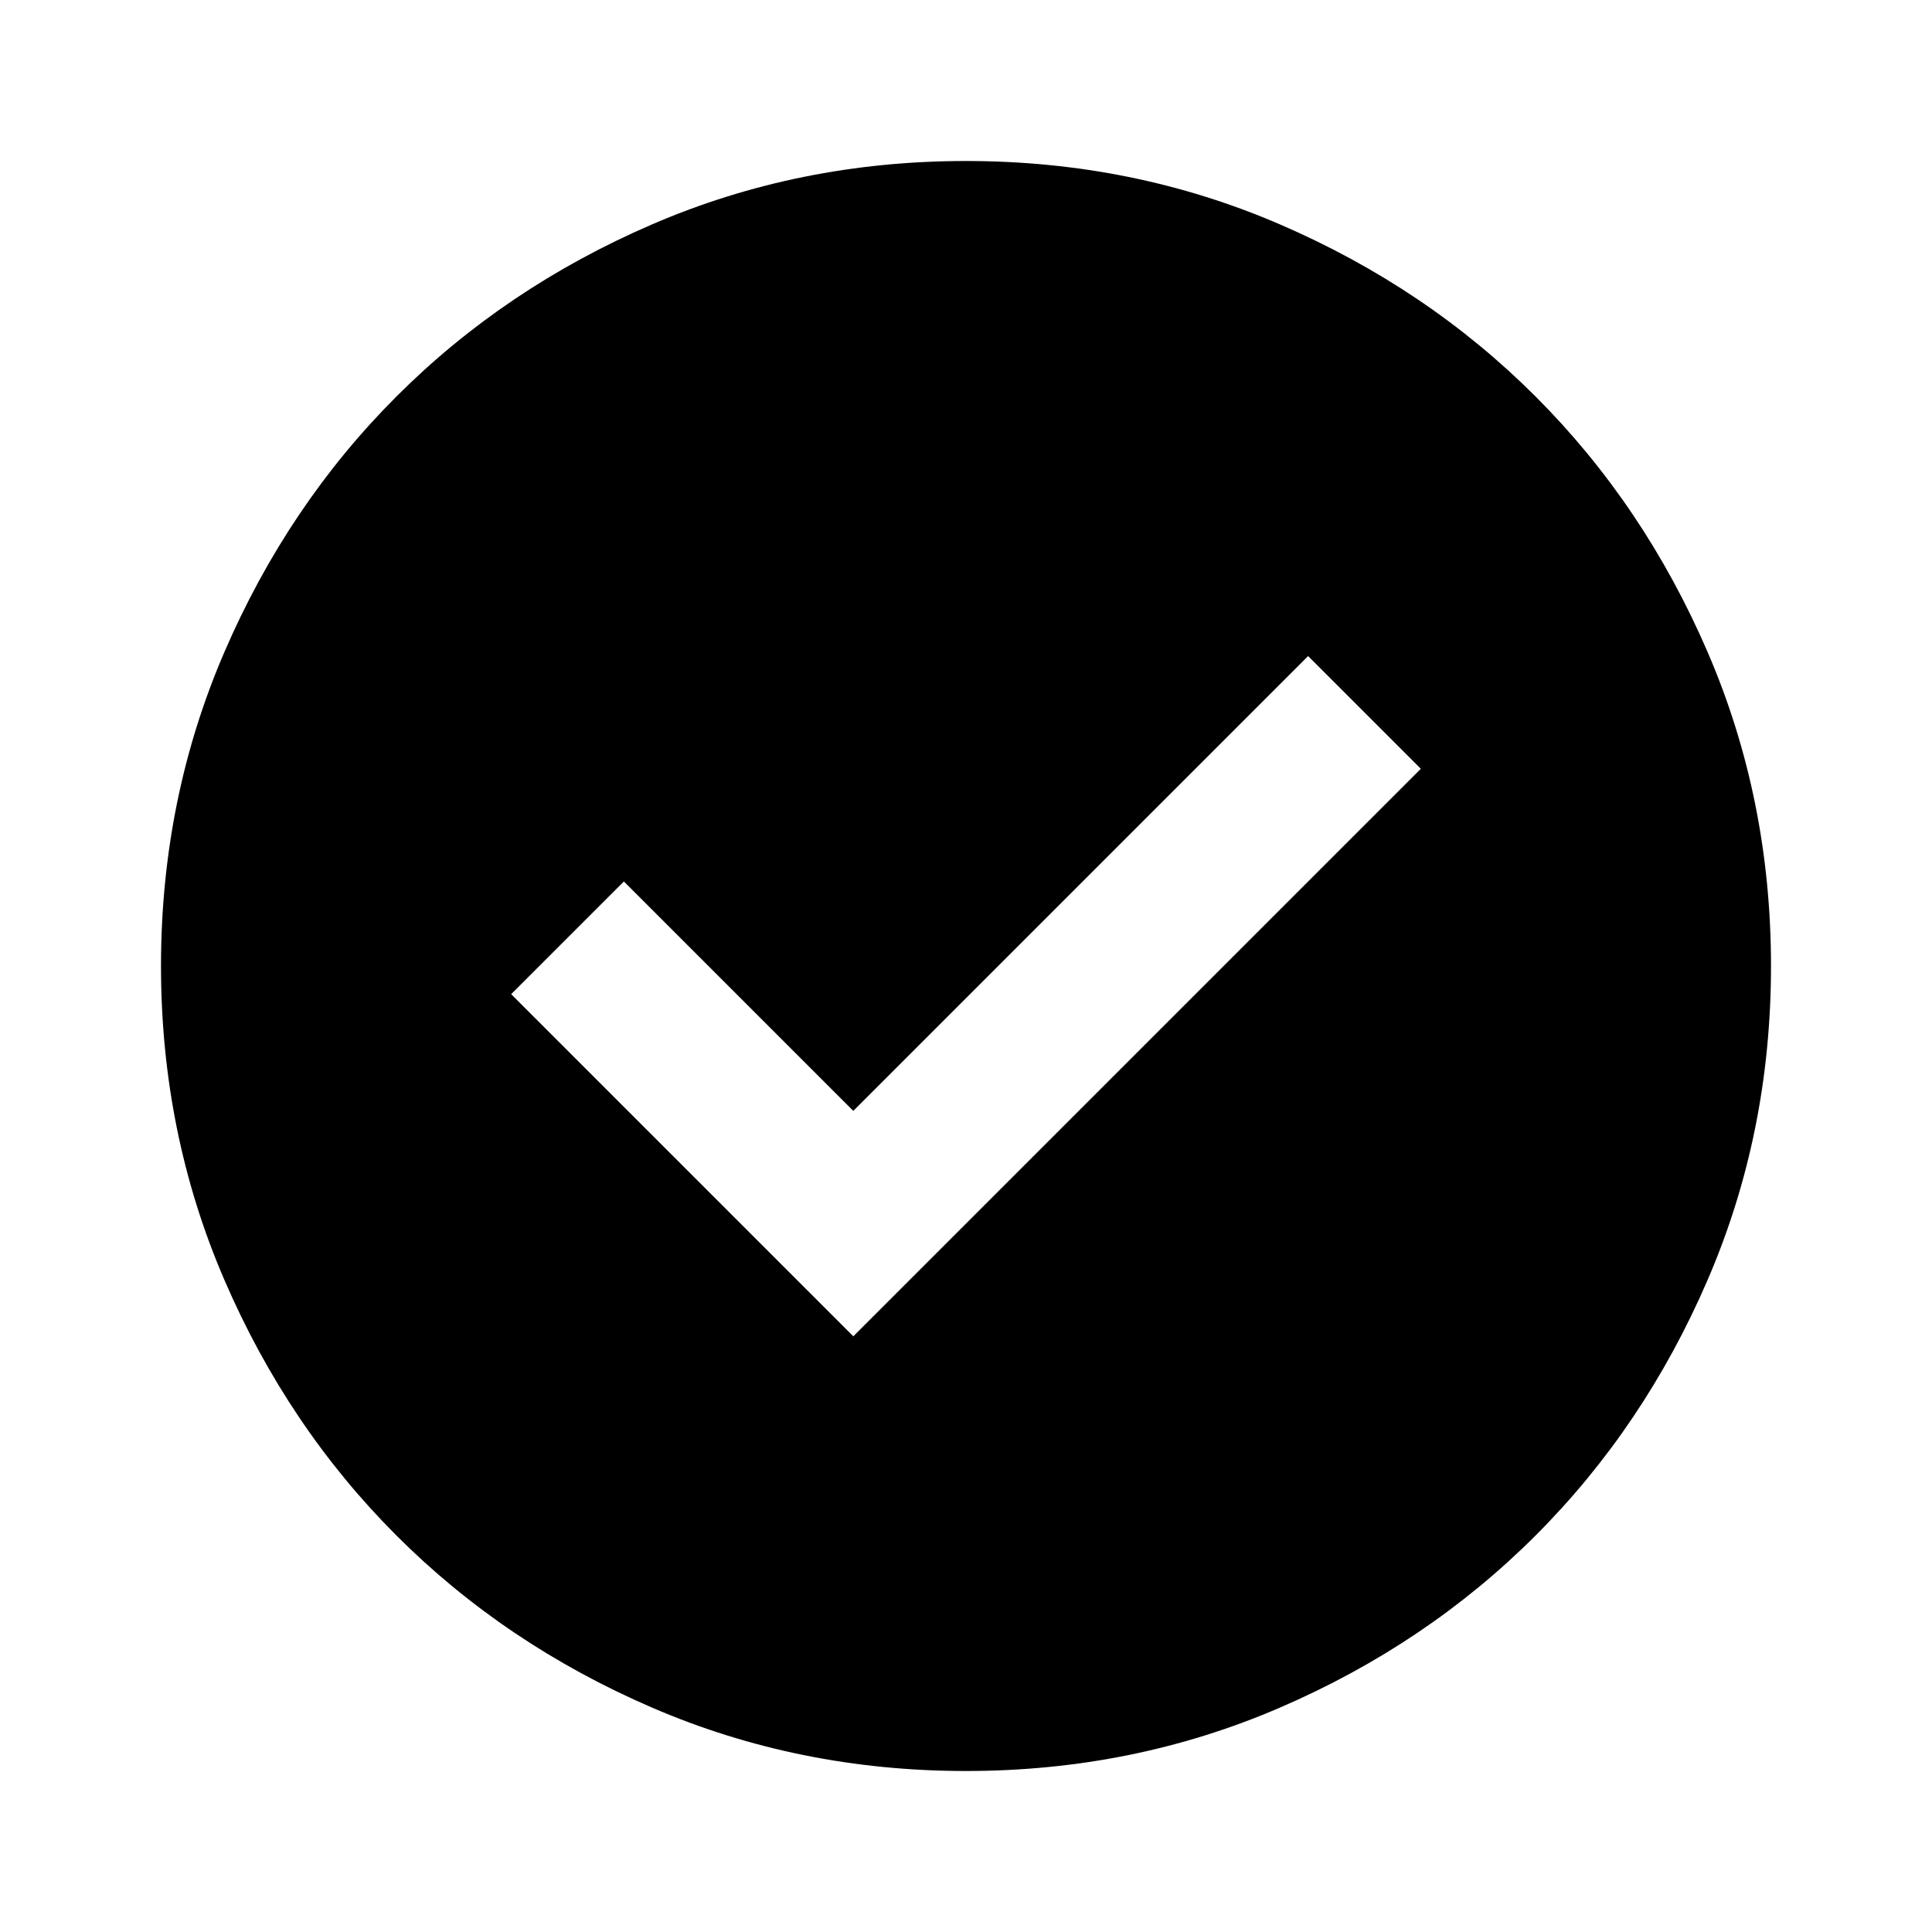
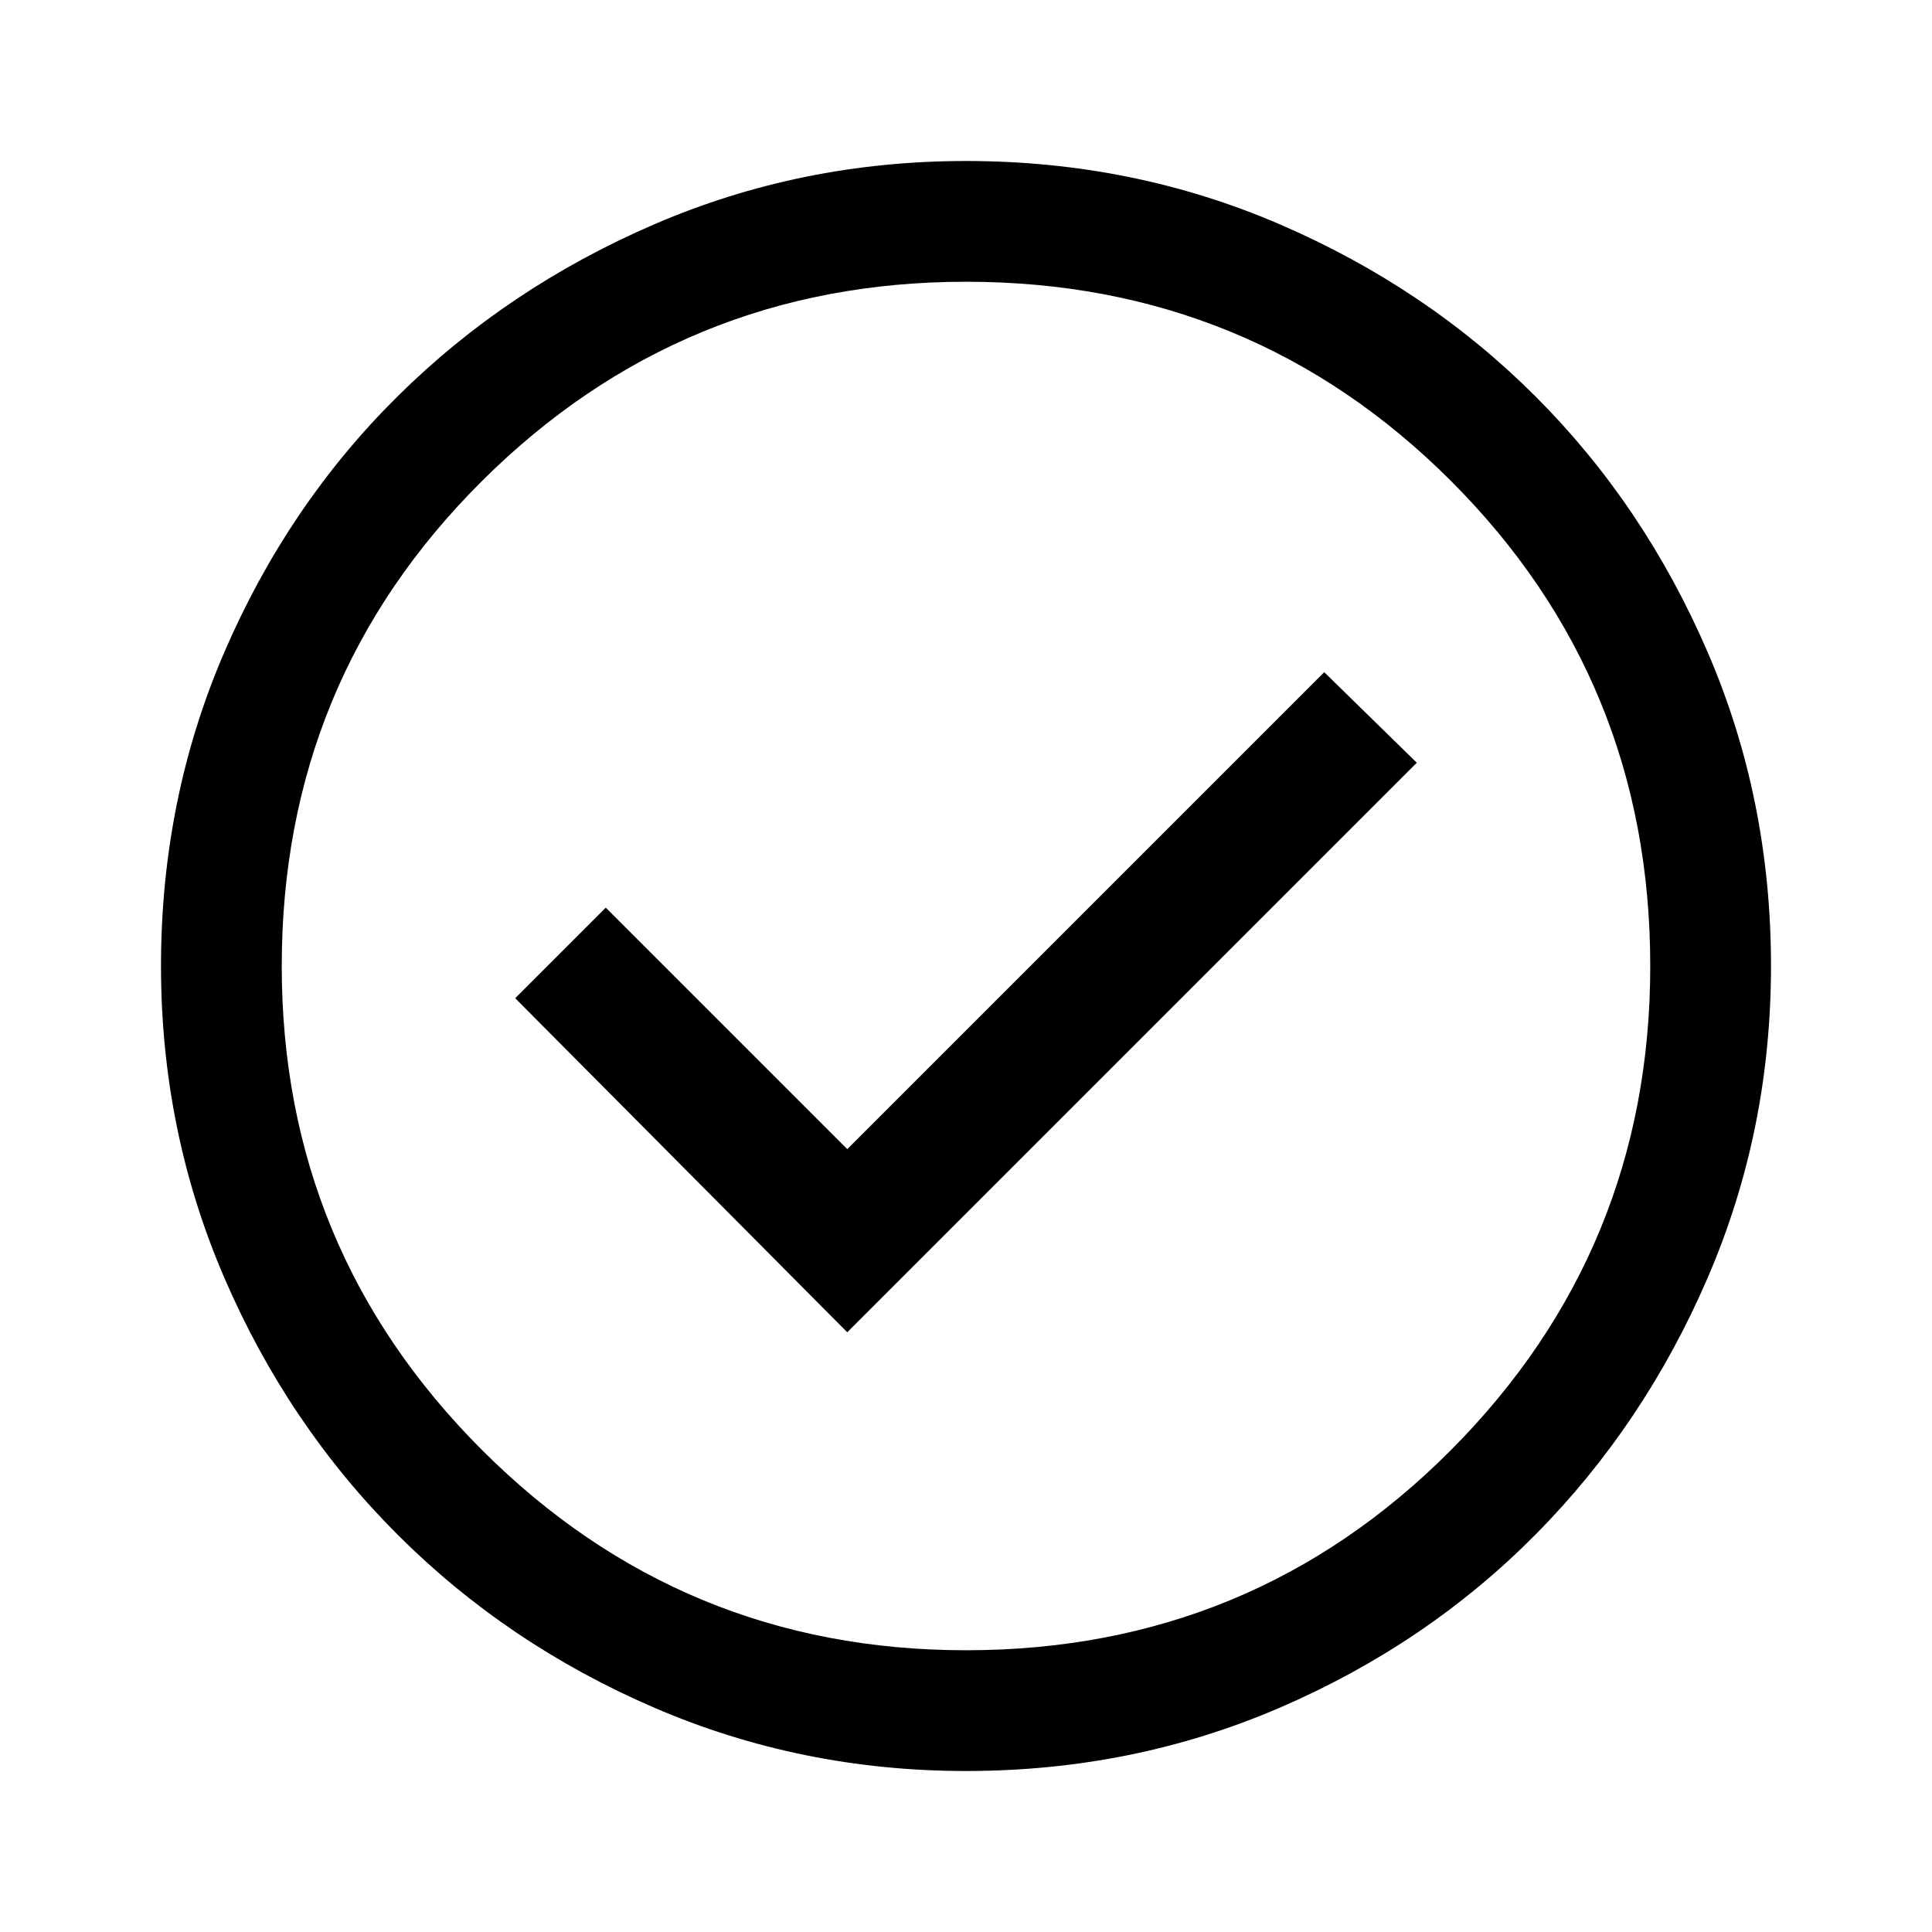
- <svg xmlns="http://www.w3.org/2000/svg" height="24" viewBox="0 -960 960 960" width="24">
-   <path d="m424-296 282-282-56-56-226 226-114-114-56 56 170 170Zm56 216q-83 0-156-31.5T197-197q-54-54-85.5-127T80-480q0-83 31.5-156T197-763q54-54 127-85.5T480-880q83 0 156 31.5T763-763q54 54 85.5 127T880-480q0 83-31.5 156T763-197q-54 54-127 85.5T480-80Z" />
+ <svg xmlns="http://www.w3.org/2000/svg" height="48px" viewBox="0 -960 960 960" width="48px" fill="#000">
+   <path d="m421-298 283-283-46-45-237 237-120-120-45 45 165 166Zm59 218q-82 0-155-31.5t-127.5-86Q143-252 111.5-325T80-480q0-83 31.5-156t86-127Q252-817 325-848.5T480-880q83 0 156 31.5T763-763q54 54 85.5 127T880-480q0 82-31.5 155T763-197.5q-54 54.5-127 86T480-80Zm0-60q142 0 241-99.5T820-480q0-142-99-241t-241-99q-141 0-240.5 99T140-480q0 141 99.5 240.5T480-140Zm0-340Z" />
</svg>
